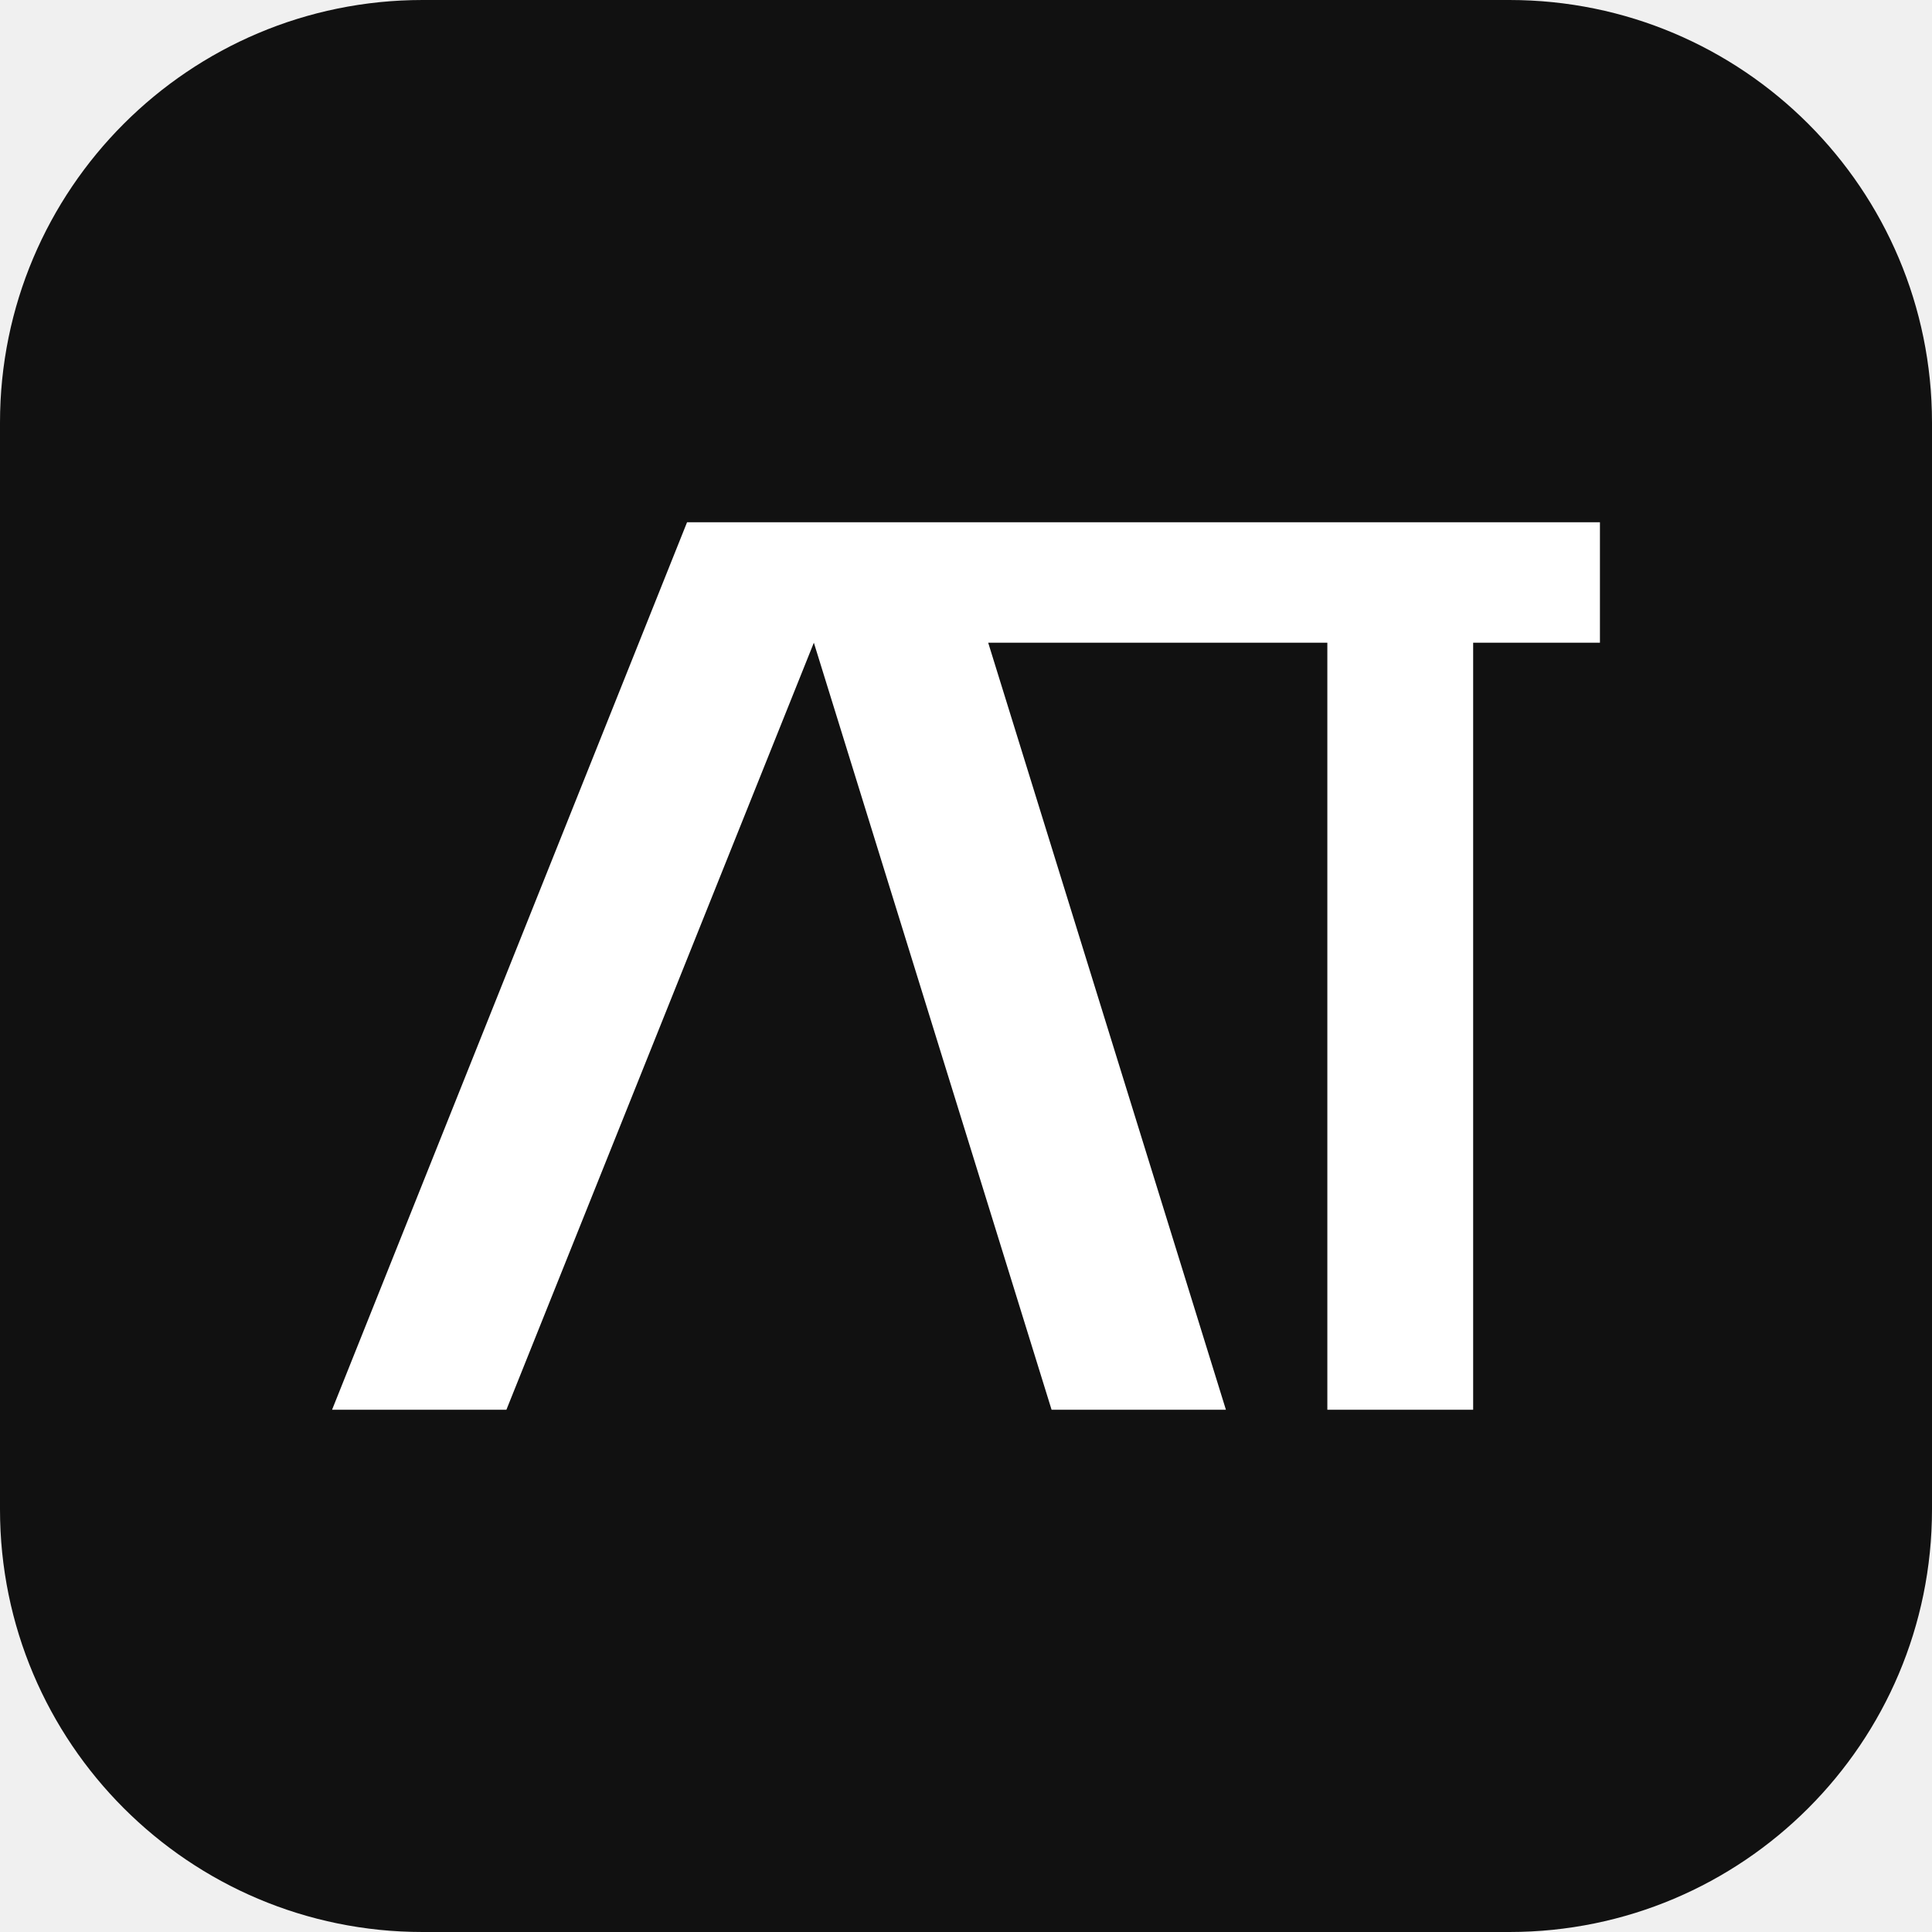
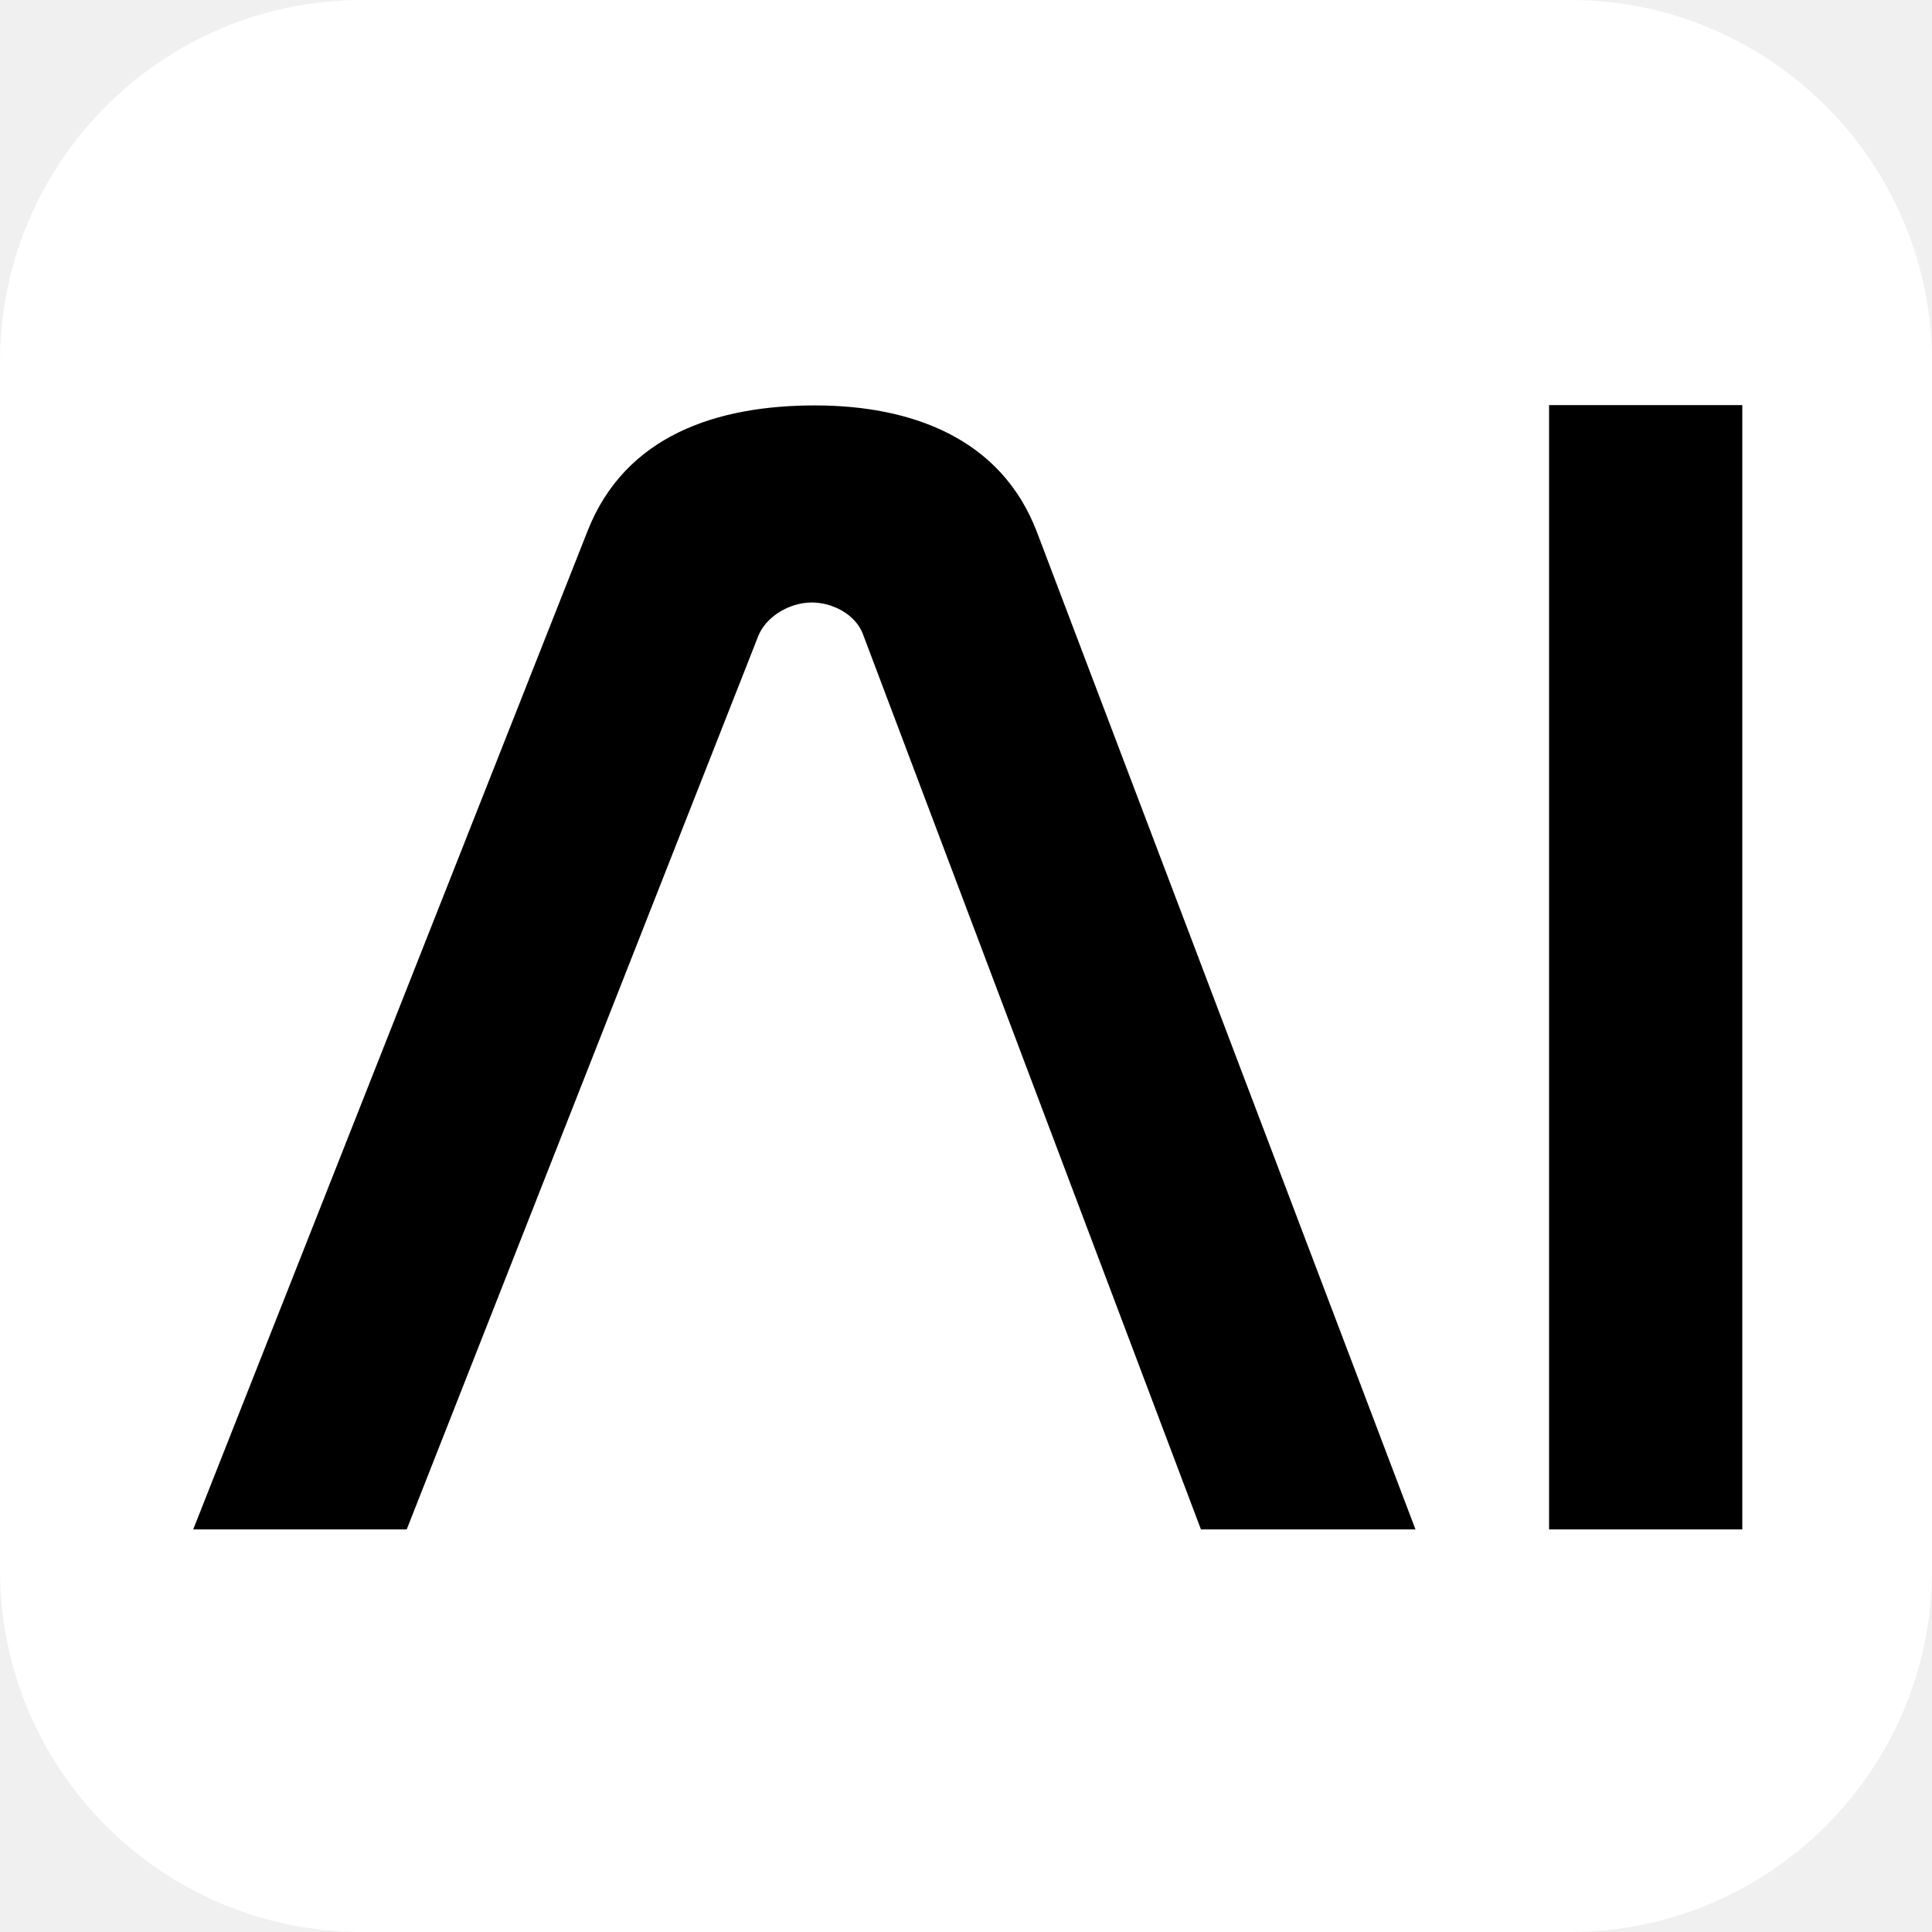
- <svg xmlns="http://www.w3.org/2000/svg" viewBox="0 0 64 64">
-   <rect width="64" height="64" rx="14" fill="#111111" />
-   <path transform="translate(11 17.3) scale(1.05)" fill="#ffffff" d="M0 28 11.2 0H40v3.8h-4V28h-4.6V3.8H20.7L28.2 28h-5.5L15.2 3.8 5.5 28Z" />
+ <svg xmlns="http://www.w3.org/2000/svg" viewBox="0 0 64 64" width="64" height="64">
+   <rect width="64" height="64" rx="12" fill="#fff" />
+   <path fill="#000" transform="translate(6.4 13.42) scale(0.204)" d="M0 182.57L64.06 20.39C70.2 4.85 85.16 0.05 100.95 0.05C116.55 0.05 131.21 5.31 137.03 20.67L198.48 182.57L163.64 182.57L108.75 37.18C107.54 33.96 103.8 32.05 100.45 32.05C96.9 32.05 93.03 34.26 91.74 37.54L34.67 182.57ZM220.17 0L251.55 0L251.55 182.57L220.17 182.57Z" />
</svg>
